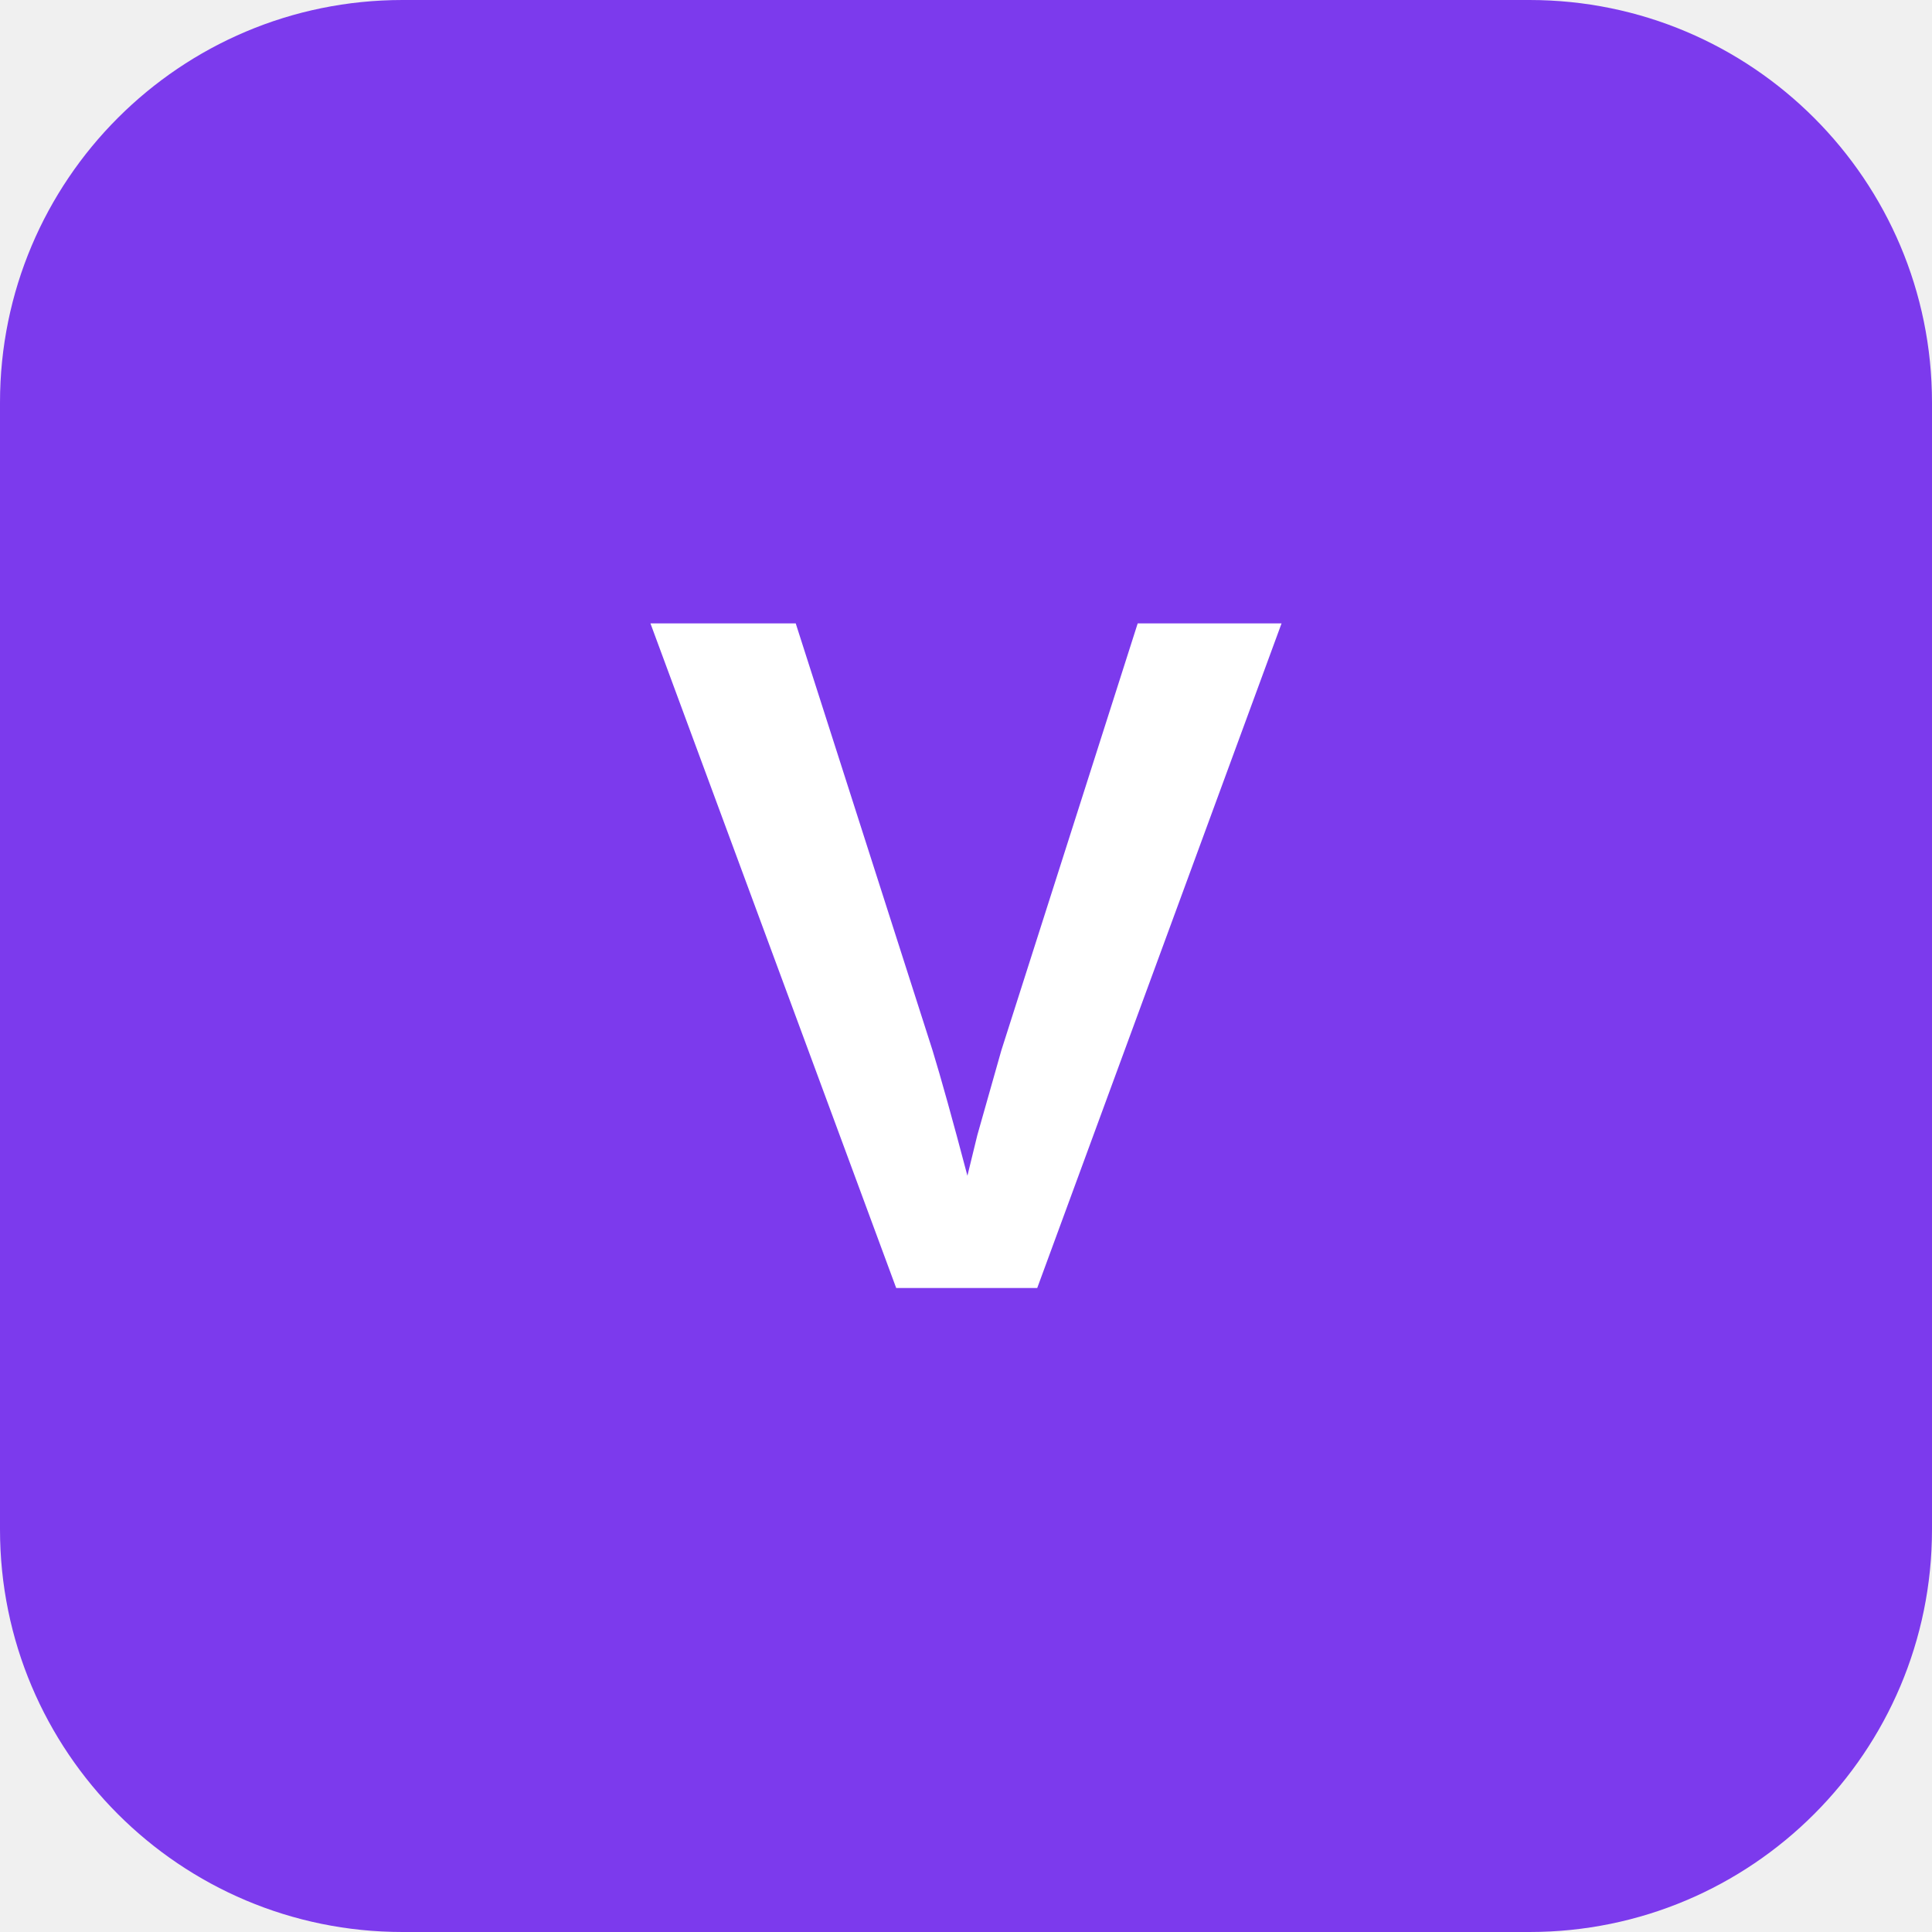
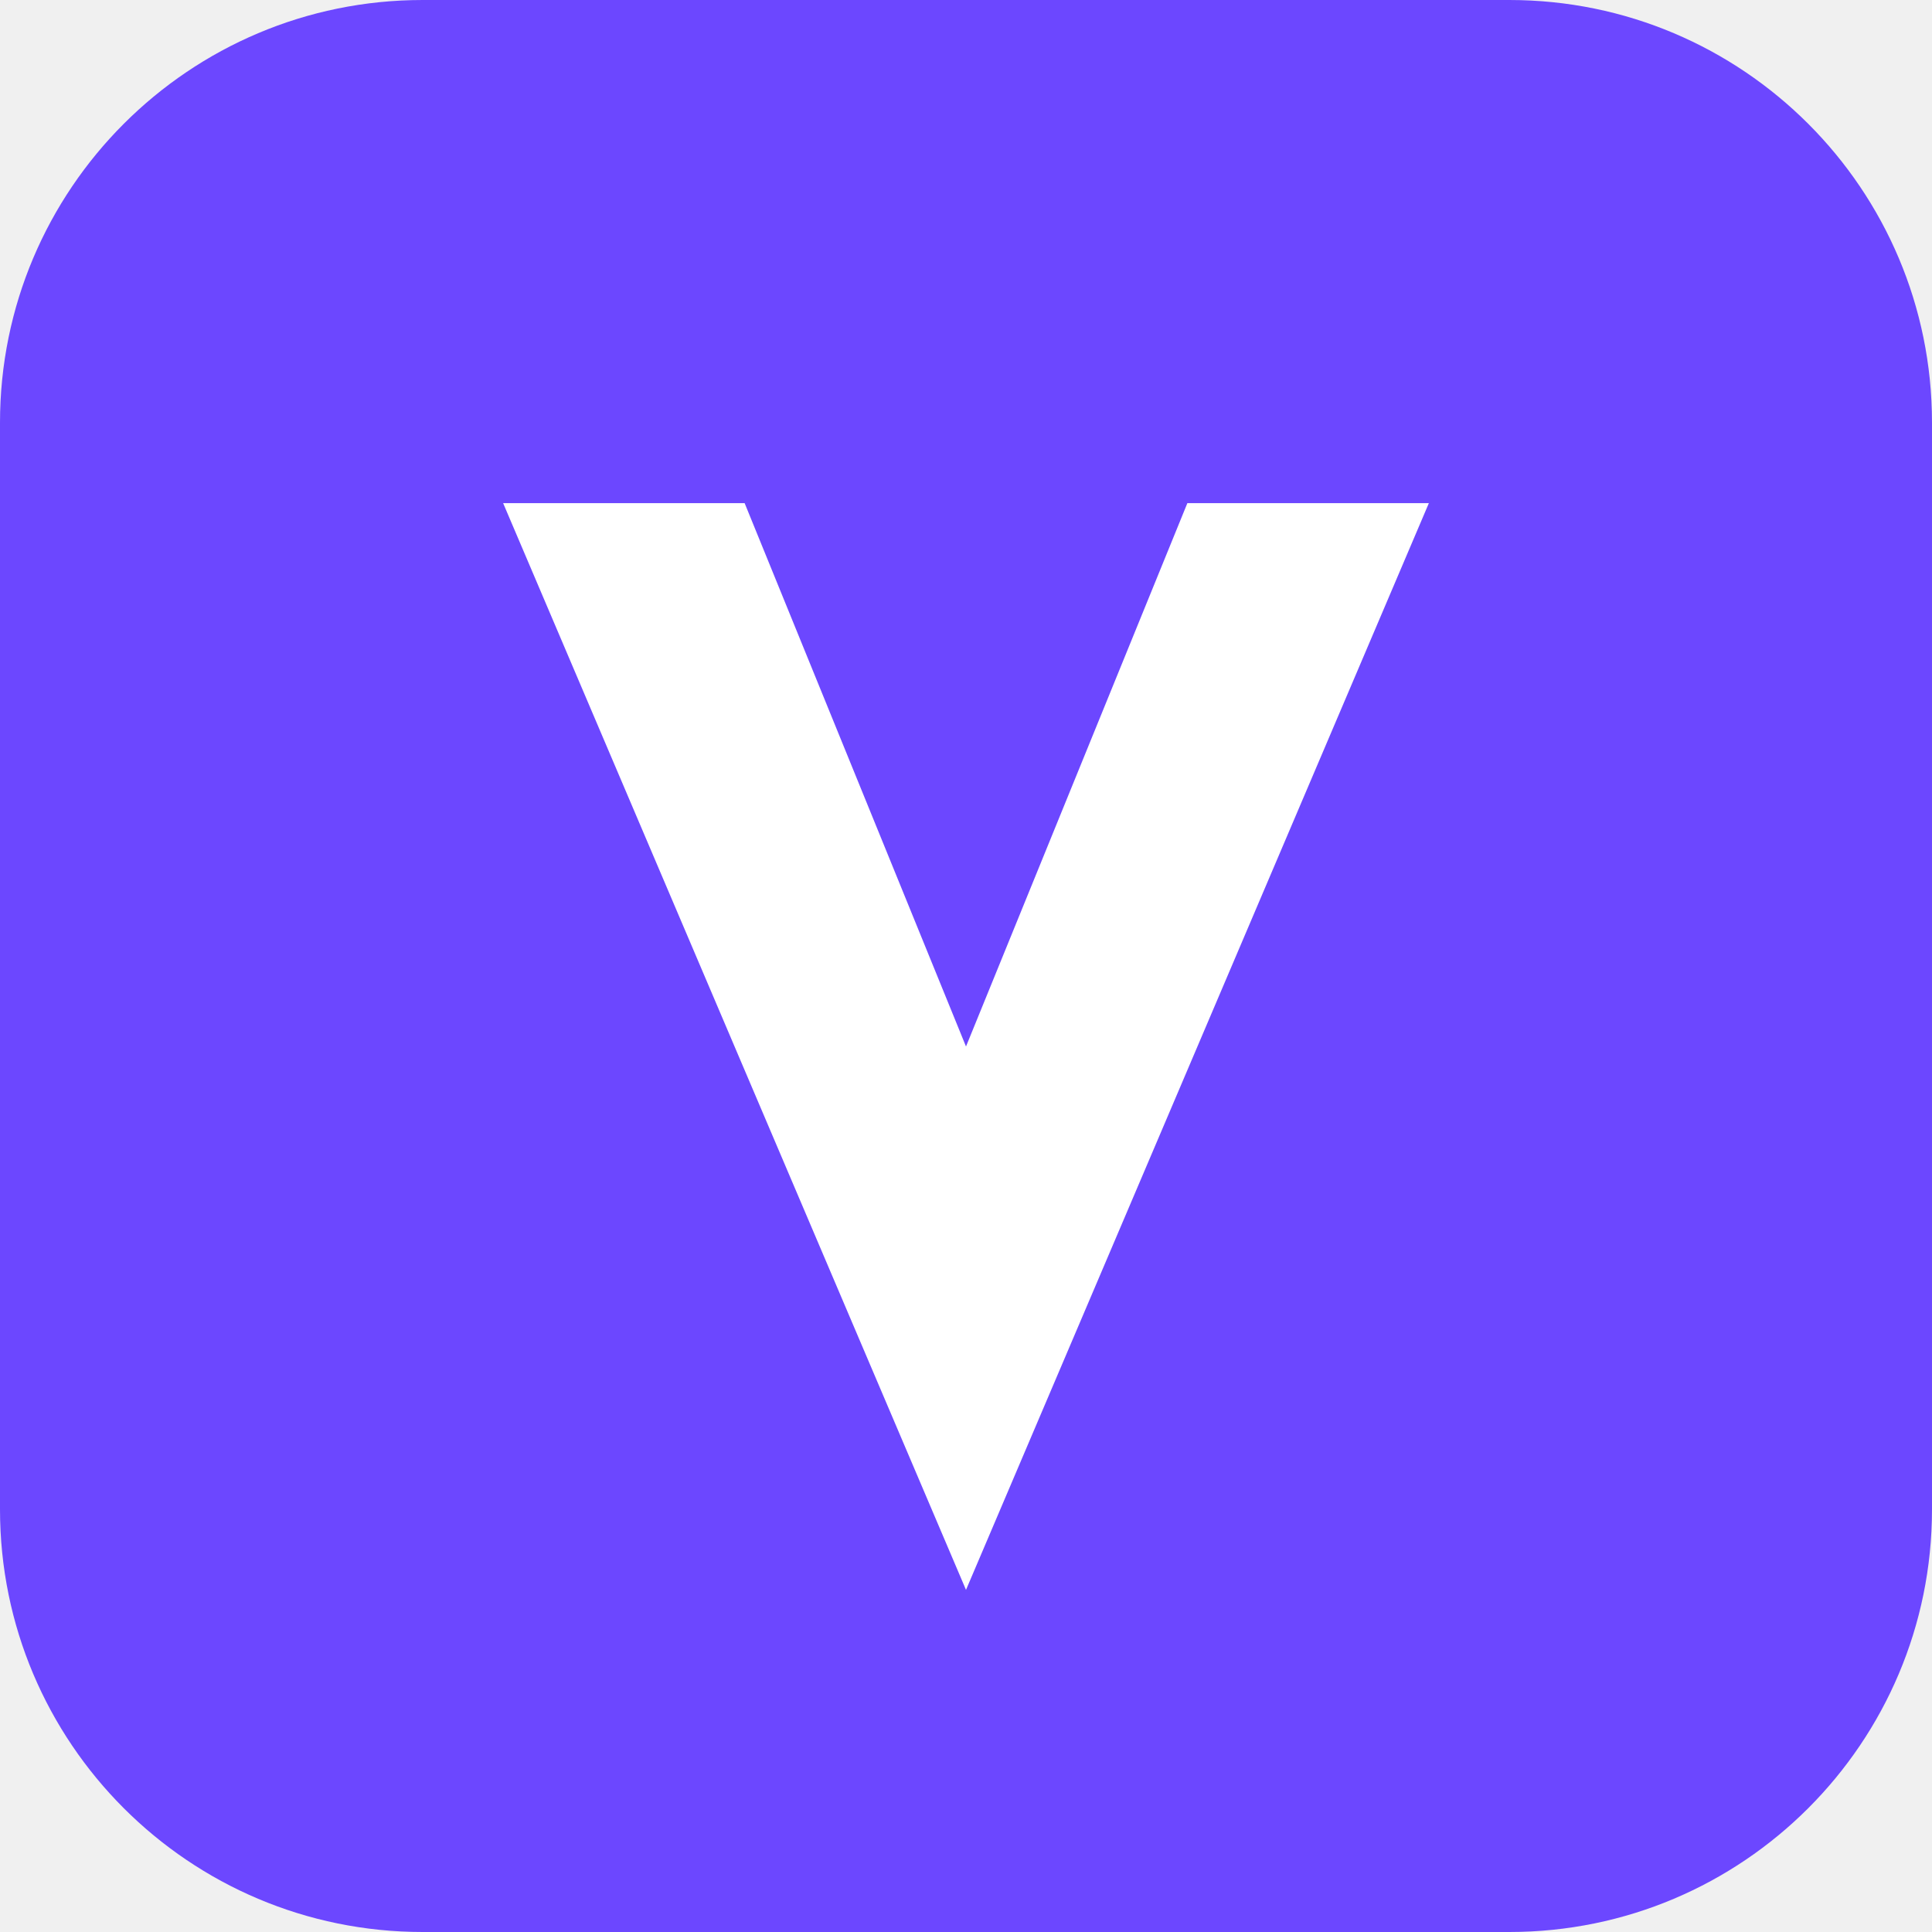
<svg xmlns="http://www.w3.org/2000/svg" width="192" height="192" viewBox="0 0 192 192">
-   <rect width="192" height="192" rx="40" fill="#7C3AED" />
-   <text x="96" y="128" font-family="Arial, sans-serif" font-size="96" font-weight="bold" fill="#FFFFFF" text-anchor="middle">V</text>
+   <rect width="192" height="192" rx="42" fill="#6C47FF" />
+   <polygon points="50,50 96,158 142,50 118,50 96,104 74,50" fill="#FFFFFF" />
</svg>
